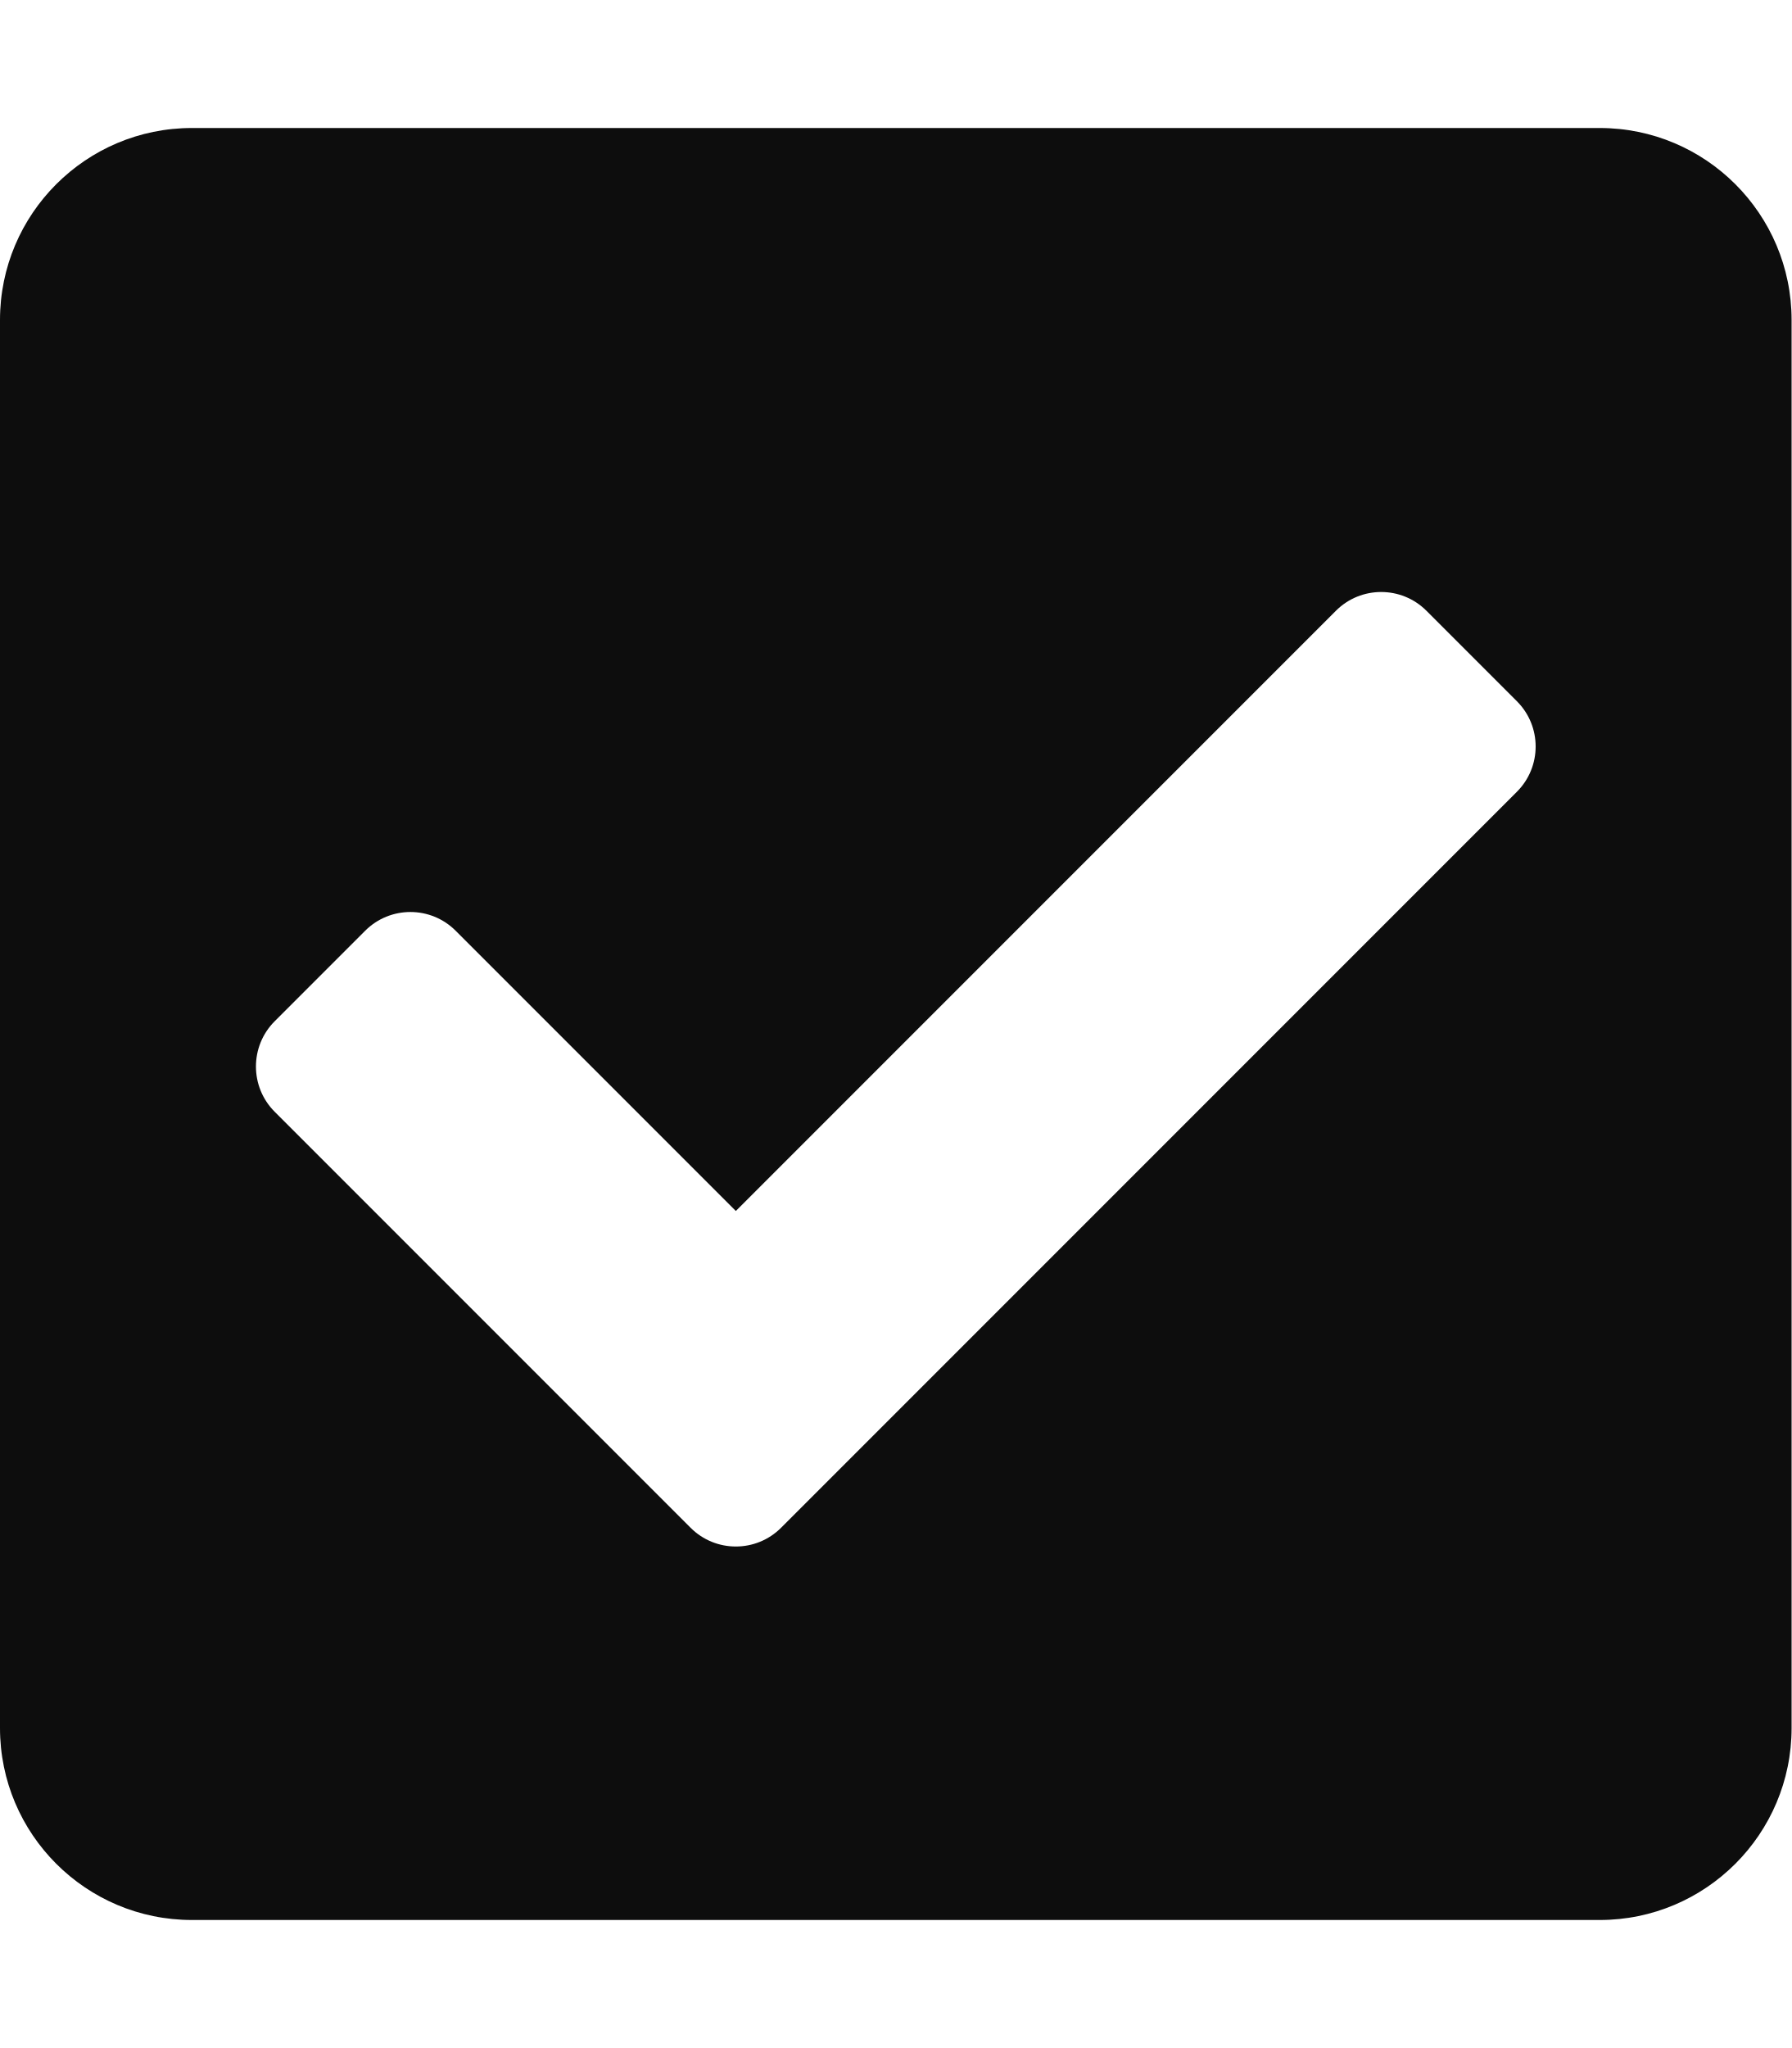
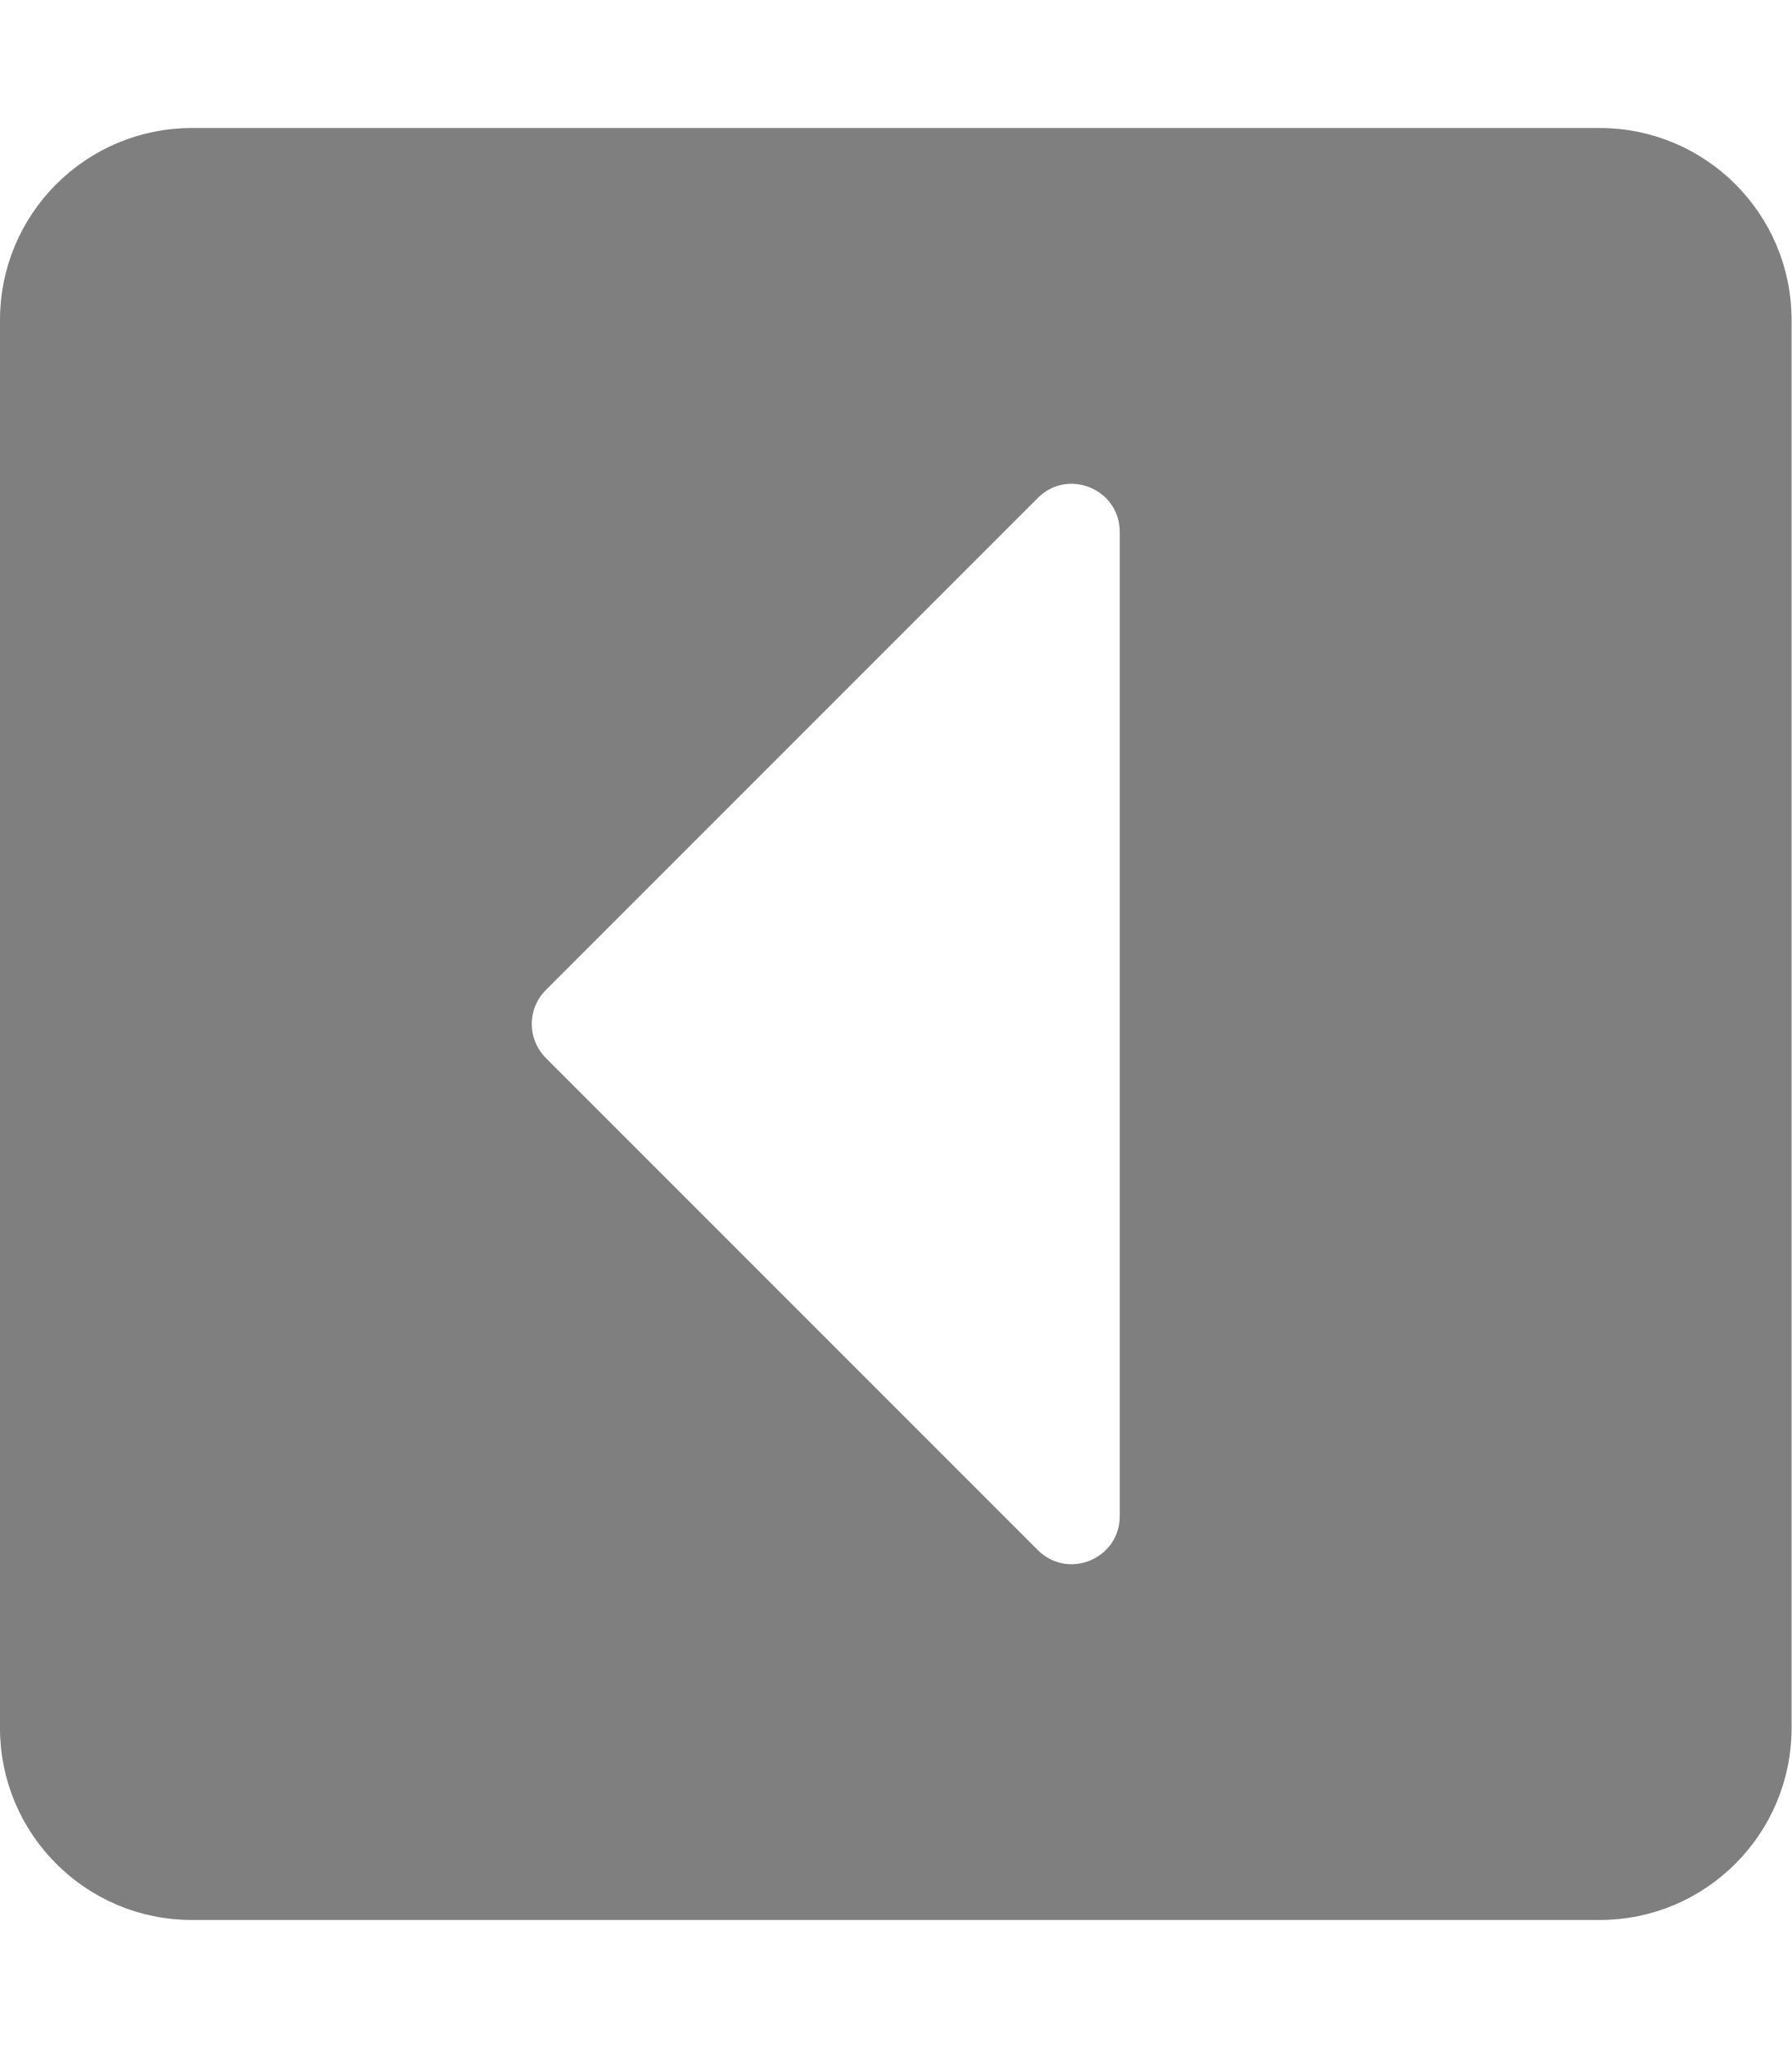
- <svg xmlns="http://www.w3.org/2000/svg" style="fill:#0d0d0d;" viewBox="0 0 448 512">
-   <path d="M400 480H48c-26.51 0-48-21.49-48-48V80c0-26.51 21.49-48 48-48h352c26.51 0 48 21.49 48 48v352c0 26.51-21.49 48-48 48zm-204.686-98.059l184-184c6.248-6.248 6.248-16.379 0-22.627l-22.627-22.627c-6.248-6.248-16.379-6.249-22.628 0L184 302.745l-70.059-70.059c-6.248-6.248-16.379-6.248-22.628 0l-22.627 22.627c-6.248 6.248-6.248 16.379 0 22.627l104 104c6.249 6.25 16.379 6.25 22.628.001z" />
+ <svg xmlns="http://www.w3.org/2000/svg" style="fill:#7f7f7f;" viewBox="0 0 448 512">
+   <path d="M400 480H48c-26.51 0-48-21.49-48-48V80c0-26.51 21.49-48 48-48h352c26.51 0 48 21.49 48 48v352c0 26.51-21.49 48-48 48zM259.515 124.485l-123.03 123.03c-4.686 4.686-4.686 12.284 0 16.971l123.029 123.029c7.56 7.56 20.485 2.206 20.485-8.485V132.971c.001-10.691-12.925-16.045-20.484-8.486z" />
</svg>
